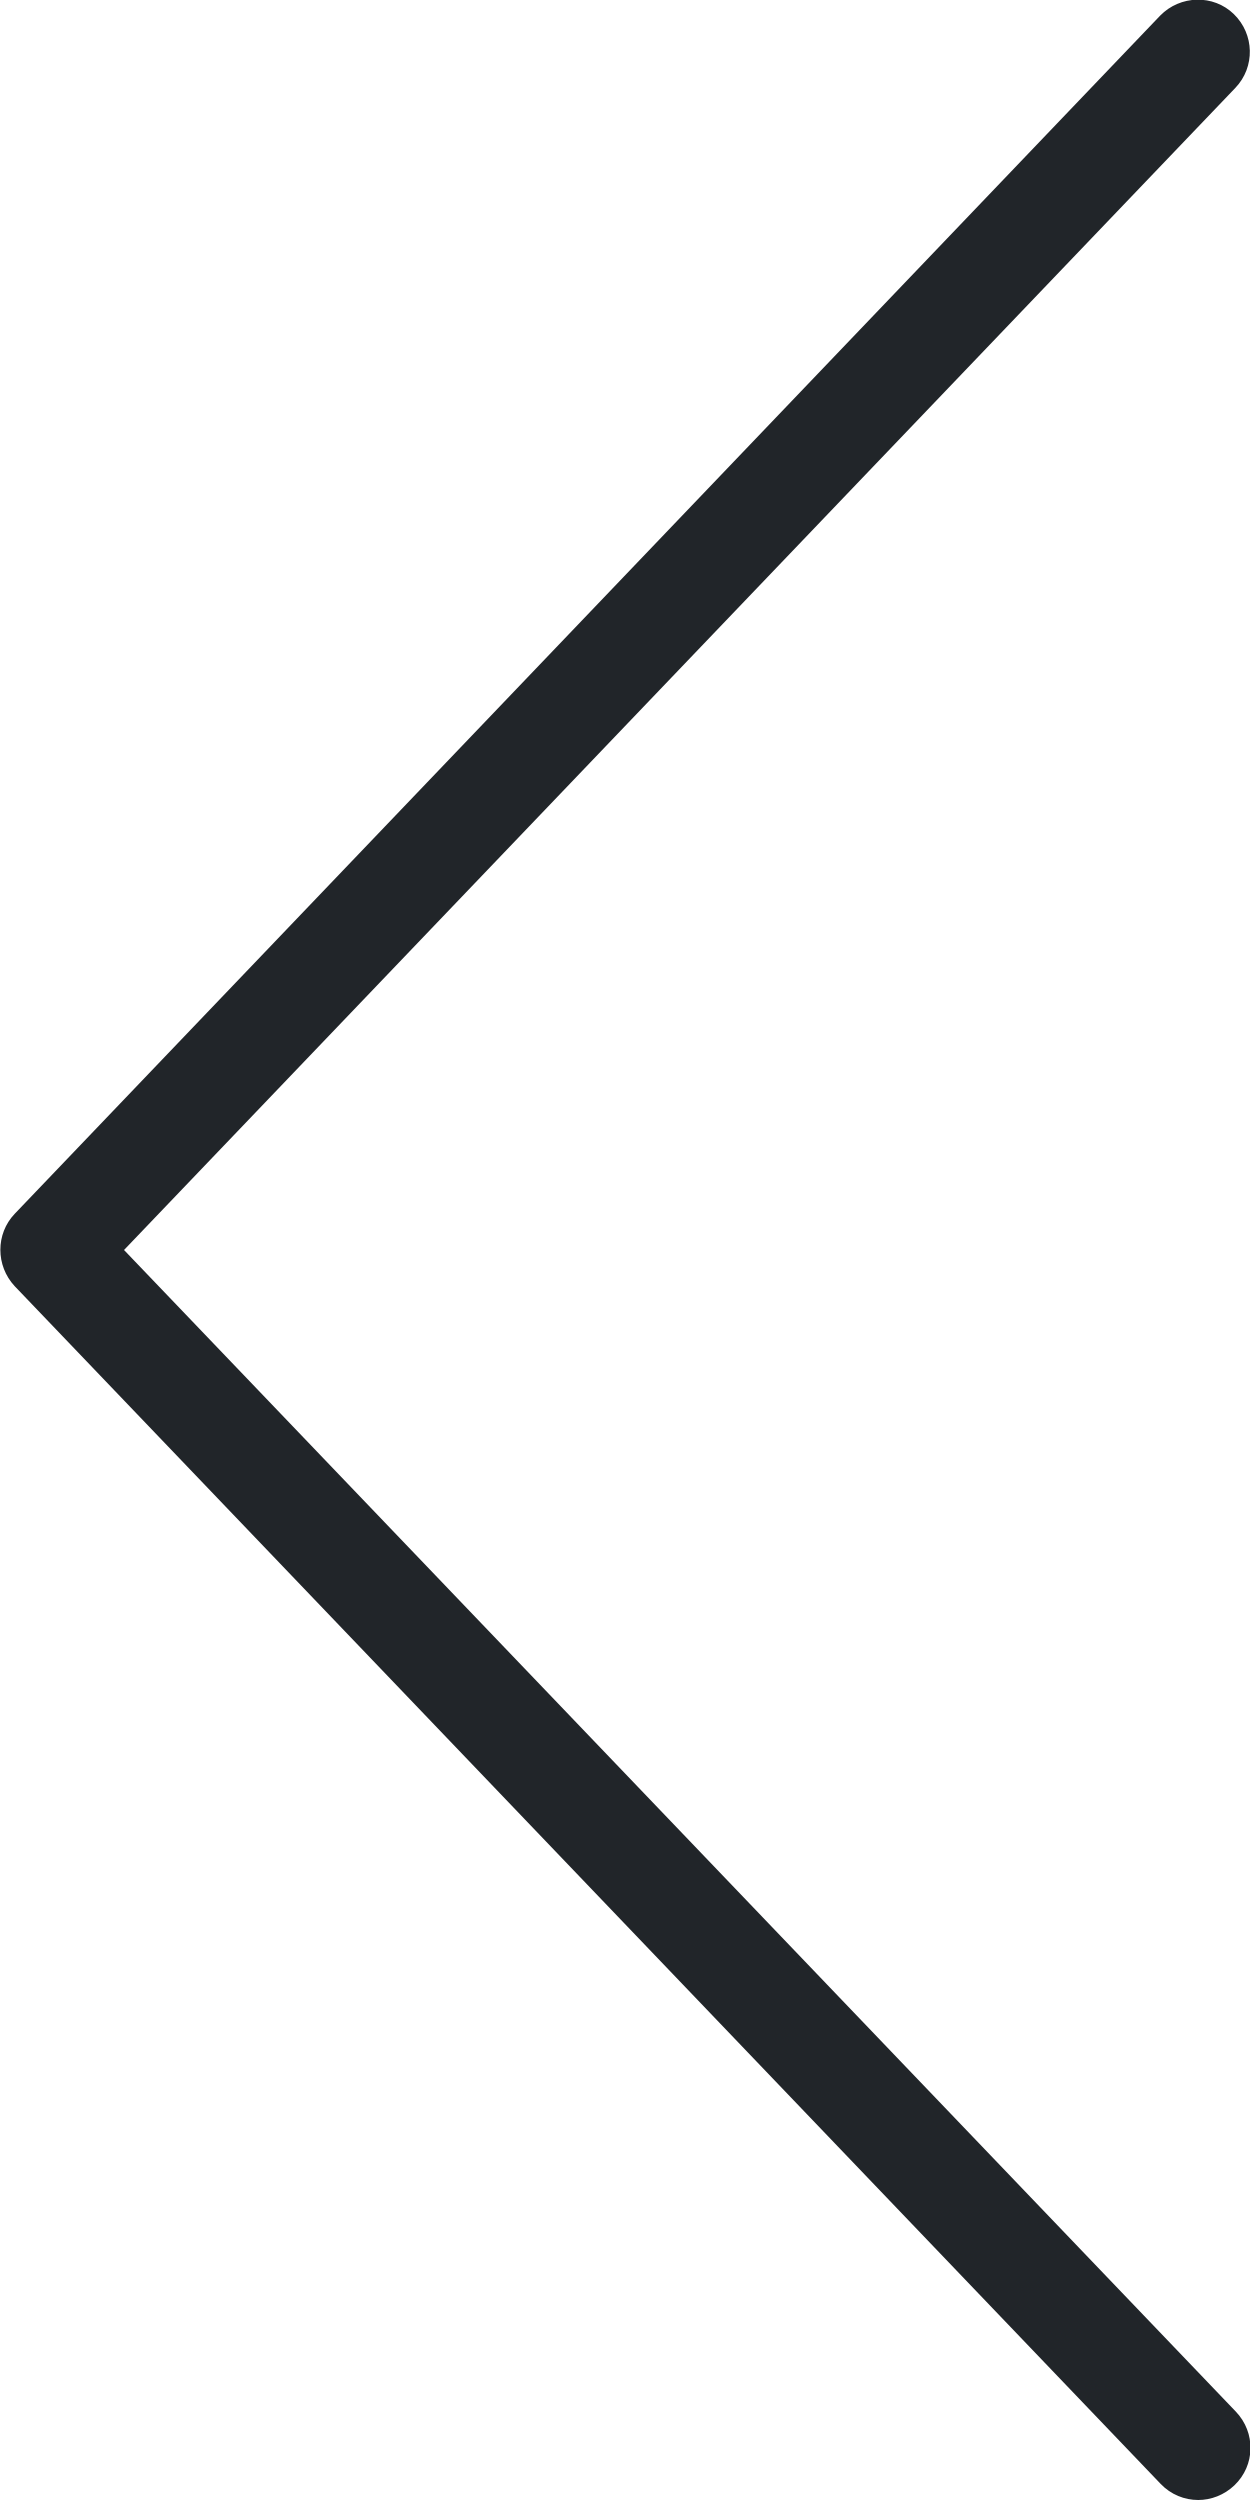
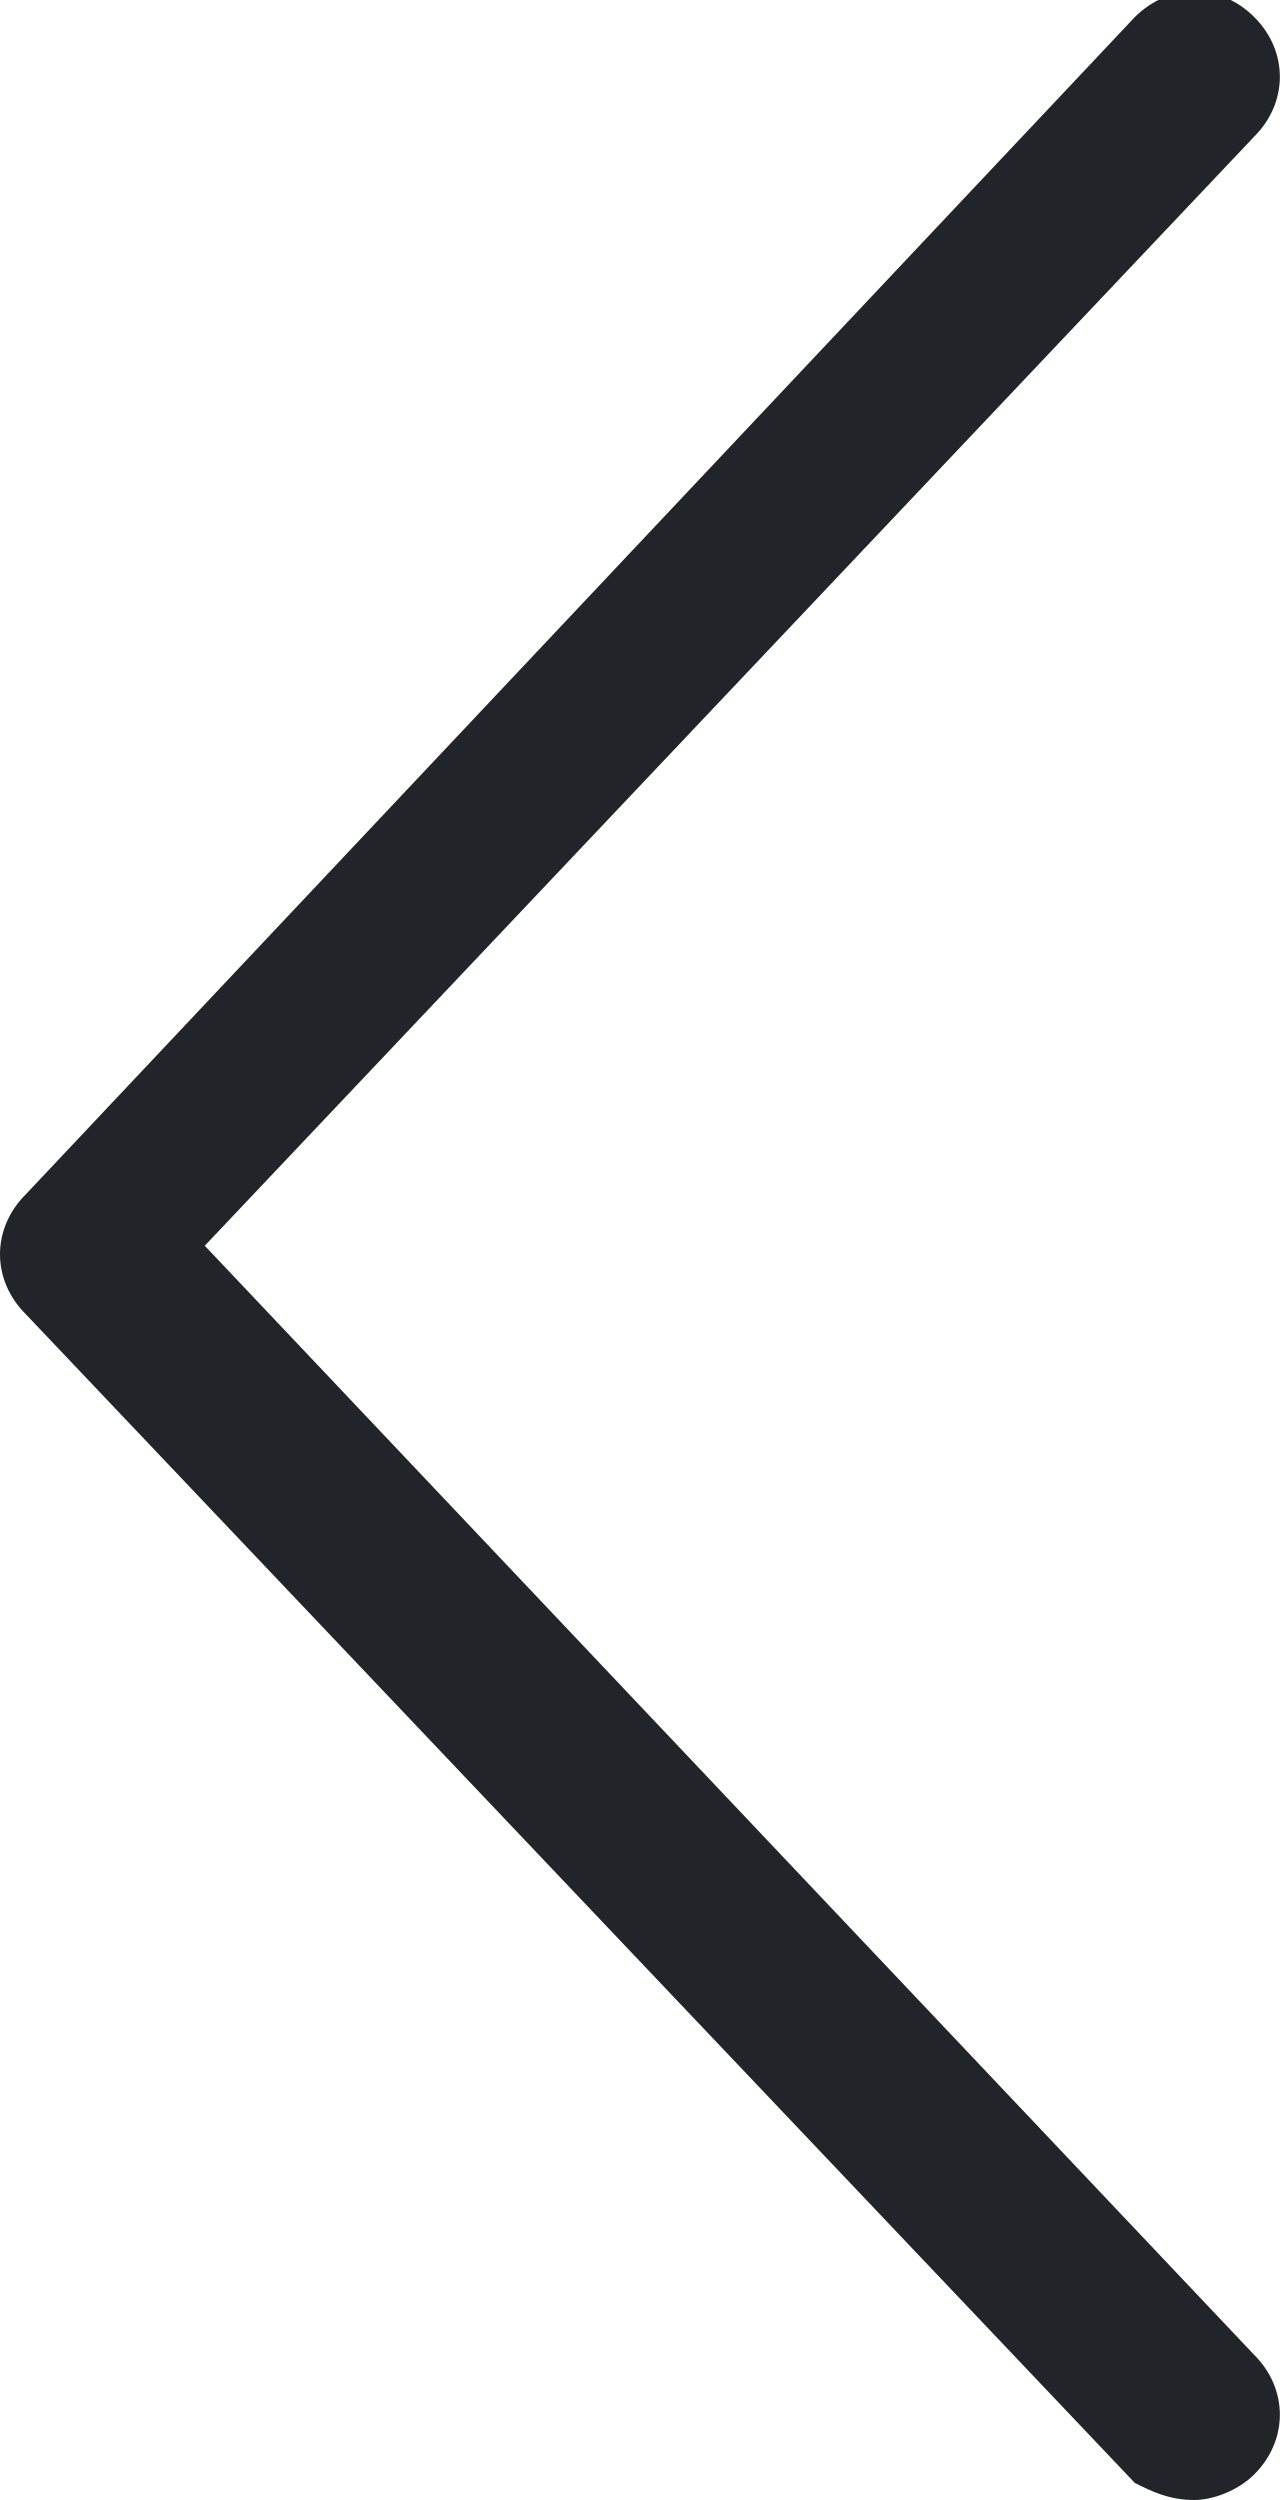
- <svg xmlns="http://www.w3.org/2000/svg" viewBox="0 0 256 512">
-   <path d="M25.4 256L253 18c4.1-4.3 3.9-11-.3-15.1s-11-3.9-15.1.3L3 248.6c-3.9 4.1-3.9 10.6 0 14.8l234.7 245.3c2.1 2.2 4.9 3.3 7.7 3.3 2.6 0 5.3-1 7.4-3 4.3-4.1 4.4-10.8.3-15.1L25.4 256z" fill="#212529" />
+ <svg xmlns="http://www.w3.org/2000/svg" viewBox="0 0 15 29.3">
+   <path d="M14 29.3c.2 0 .5-.1.7-.3.4-.4.4-1 0-1.4l-12.3-13 12.3-13c.4-.4.4-1 0-1.4-.4-.4-1-.4-1.4 0L.3 14c-.4.4-.4 1 0 1.4l13 13.7c.2.1.4.2.7.2z" fill="#212529" />
</svg>
